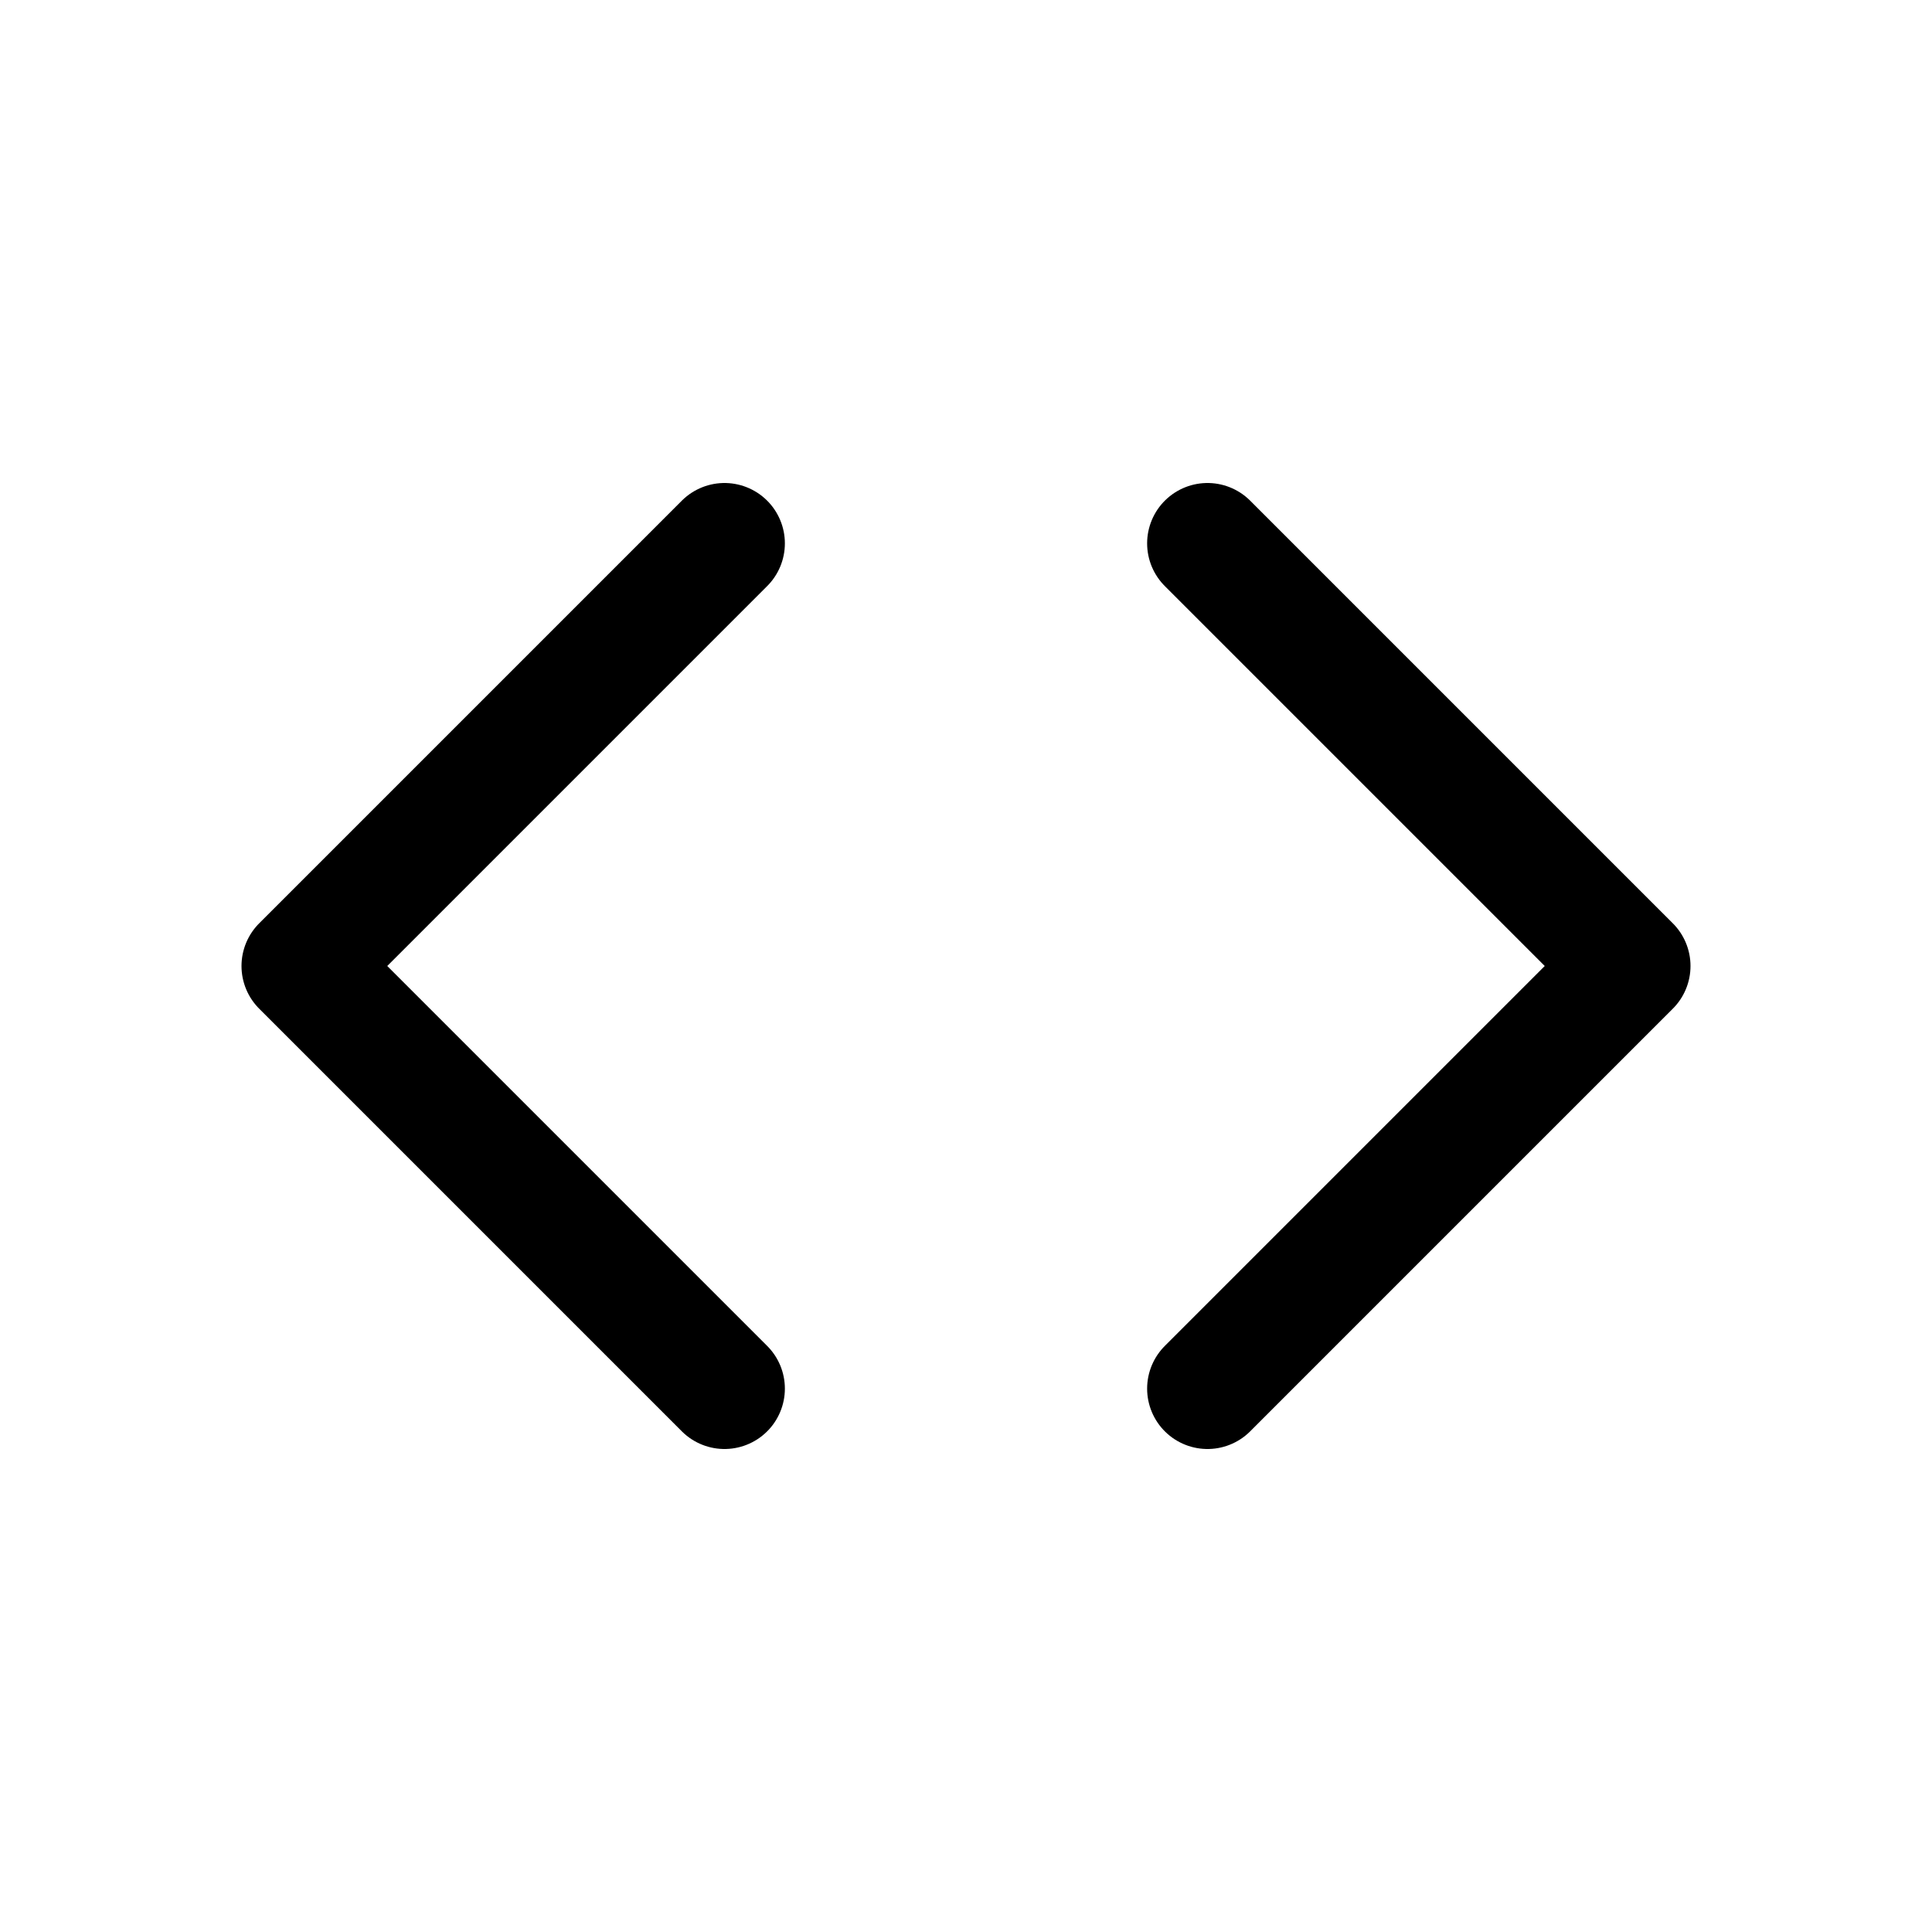
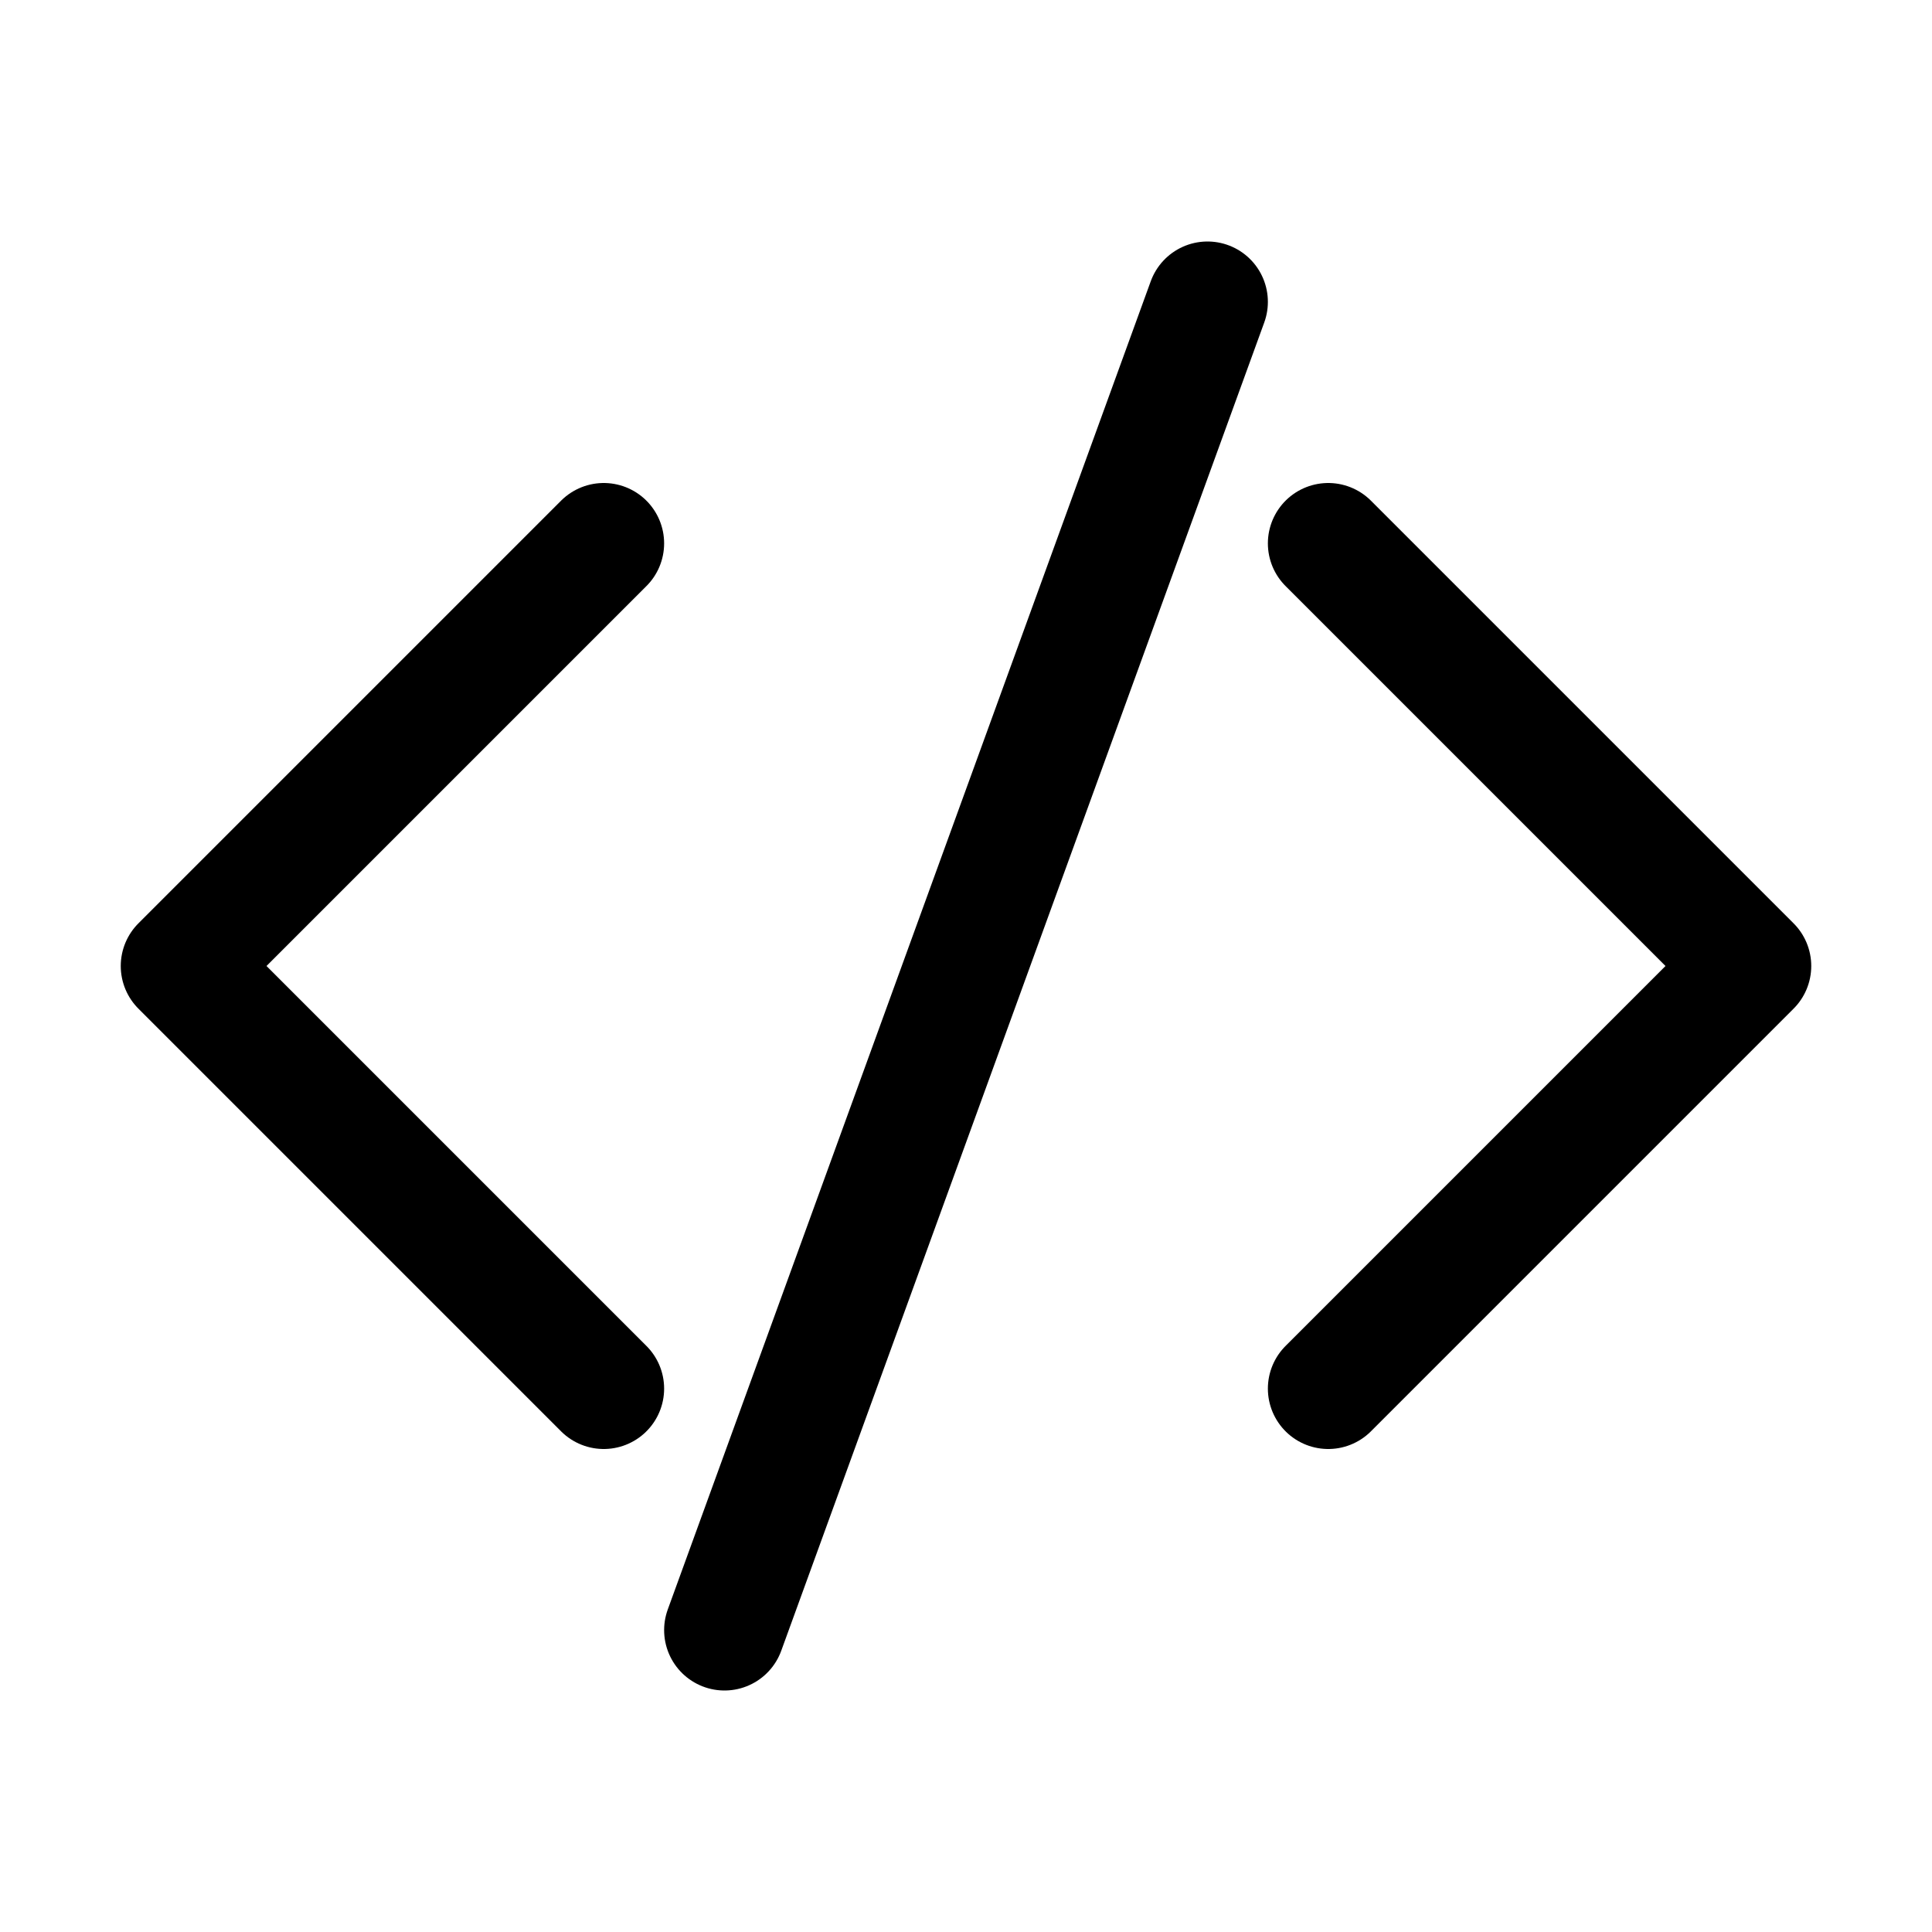
<svg xmlns="http://www.w3.org/2000/svg" width="16" height="16" viewBox="0 0 16 16" fill="none">
-   <path d="M10 11.5L13.5 8L10 4.5" stroke="black" stroke-linecap="round" stroke-linejoin="round" />
-   <path d="M6 4.5L2.5 8L6 11.5" stroke="black" stroke-linecap="round" stroke-linejoin="round" />
+   <path d="M11 11.5L14.5 8L11 4.5" stroke="black" stroke-linecap="round" stroke-linejoin="round" />
+   <path d="M5 4.5L1.5 8L5 11.5M10 2.5L6 13.5" stroke="black" stroke-linecap="round" stroke-linejoin="round" />
</svg>
